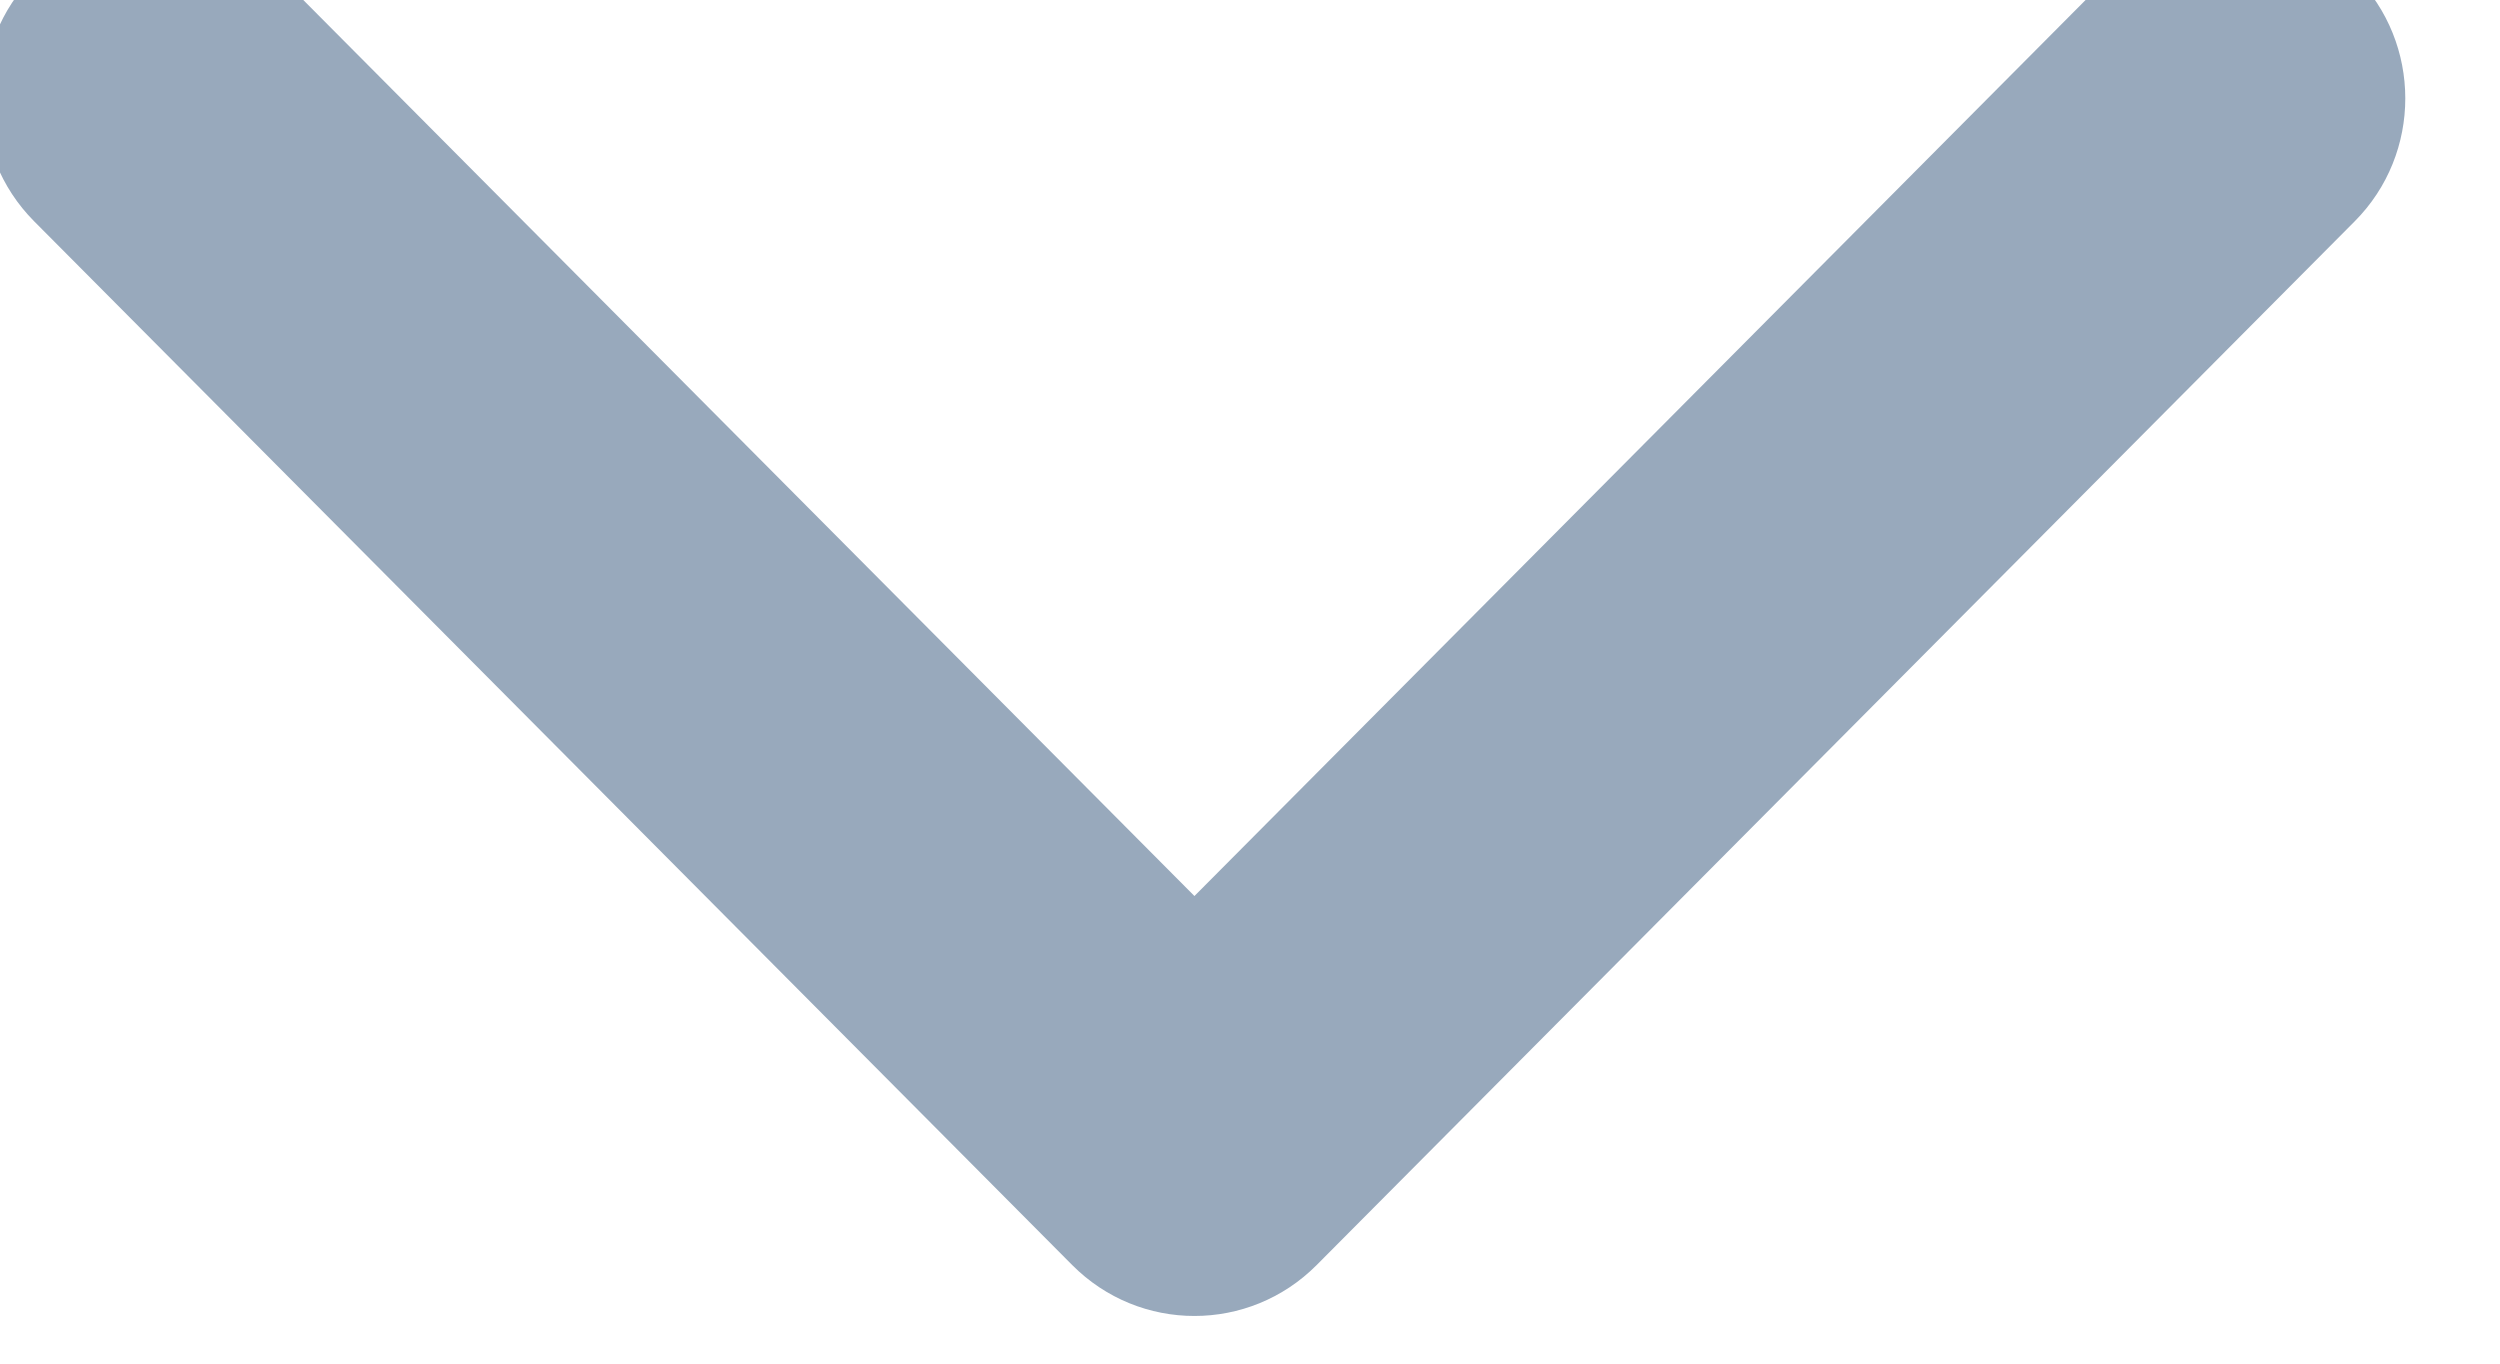
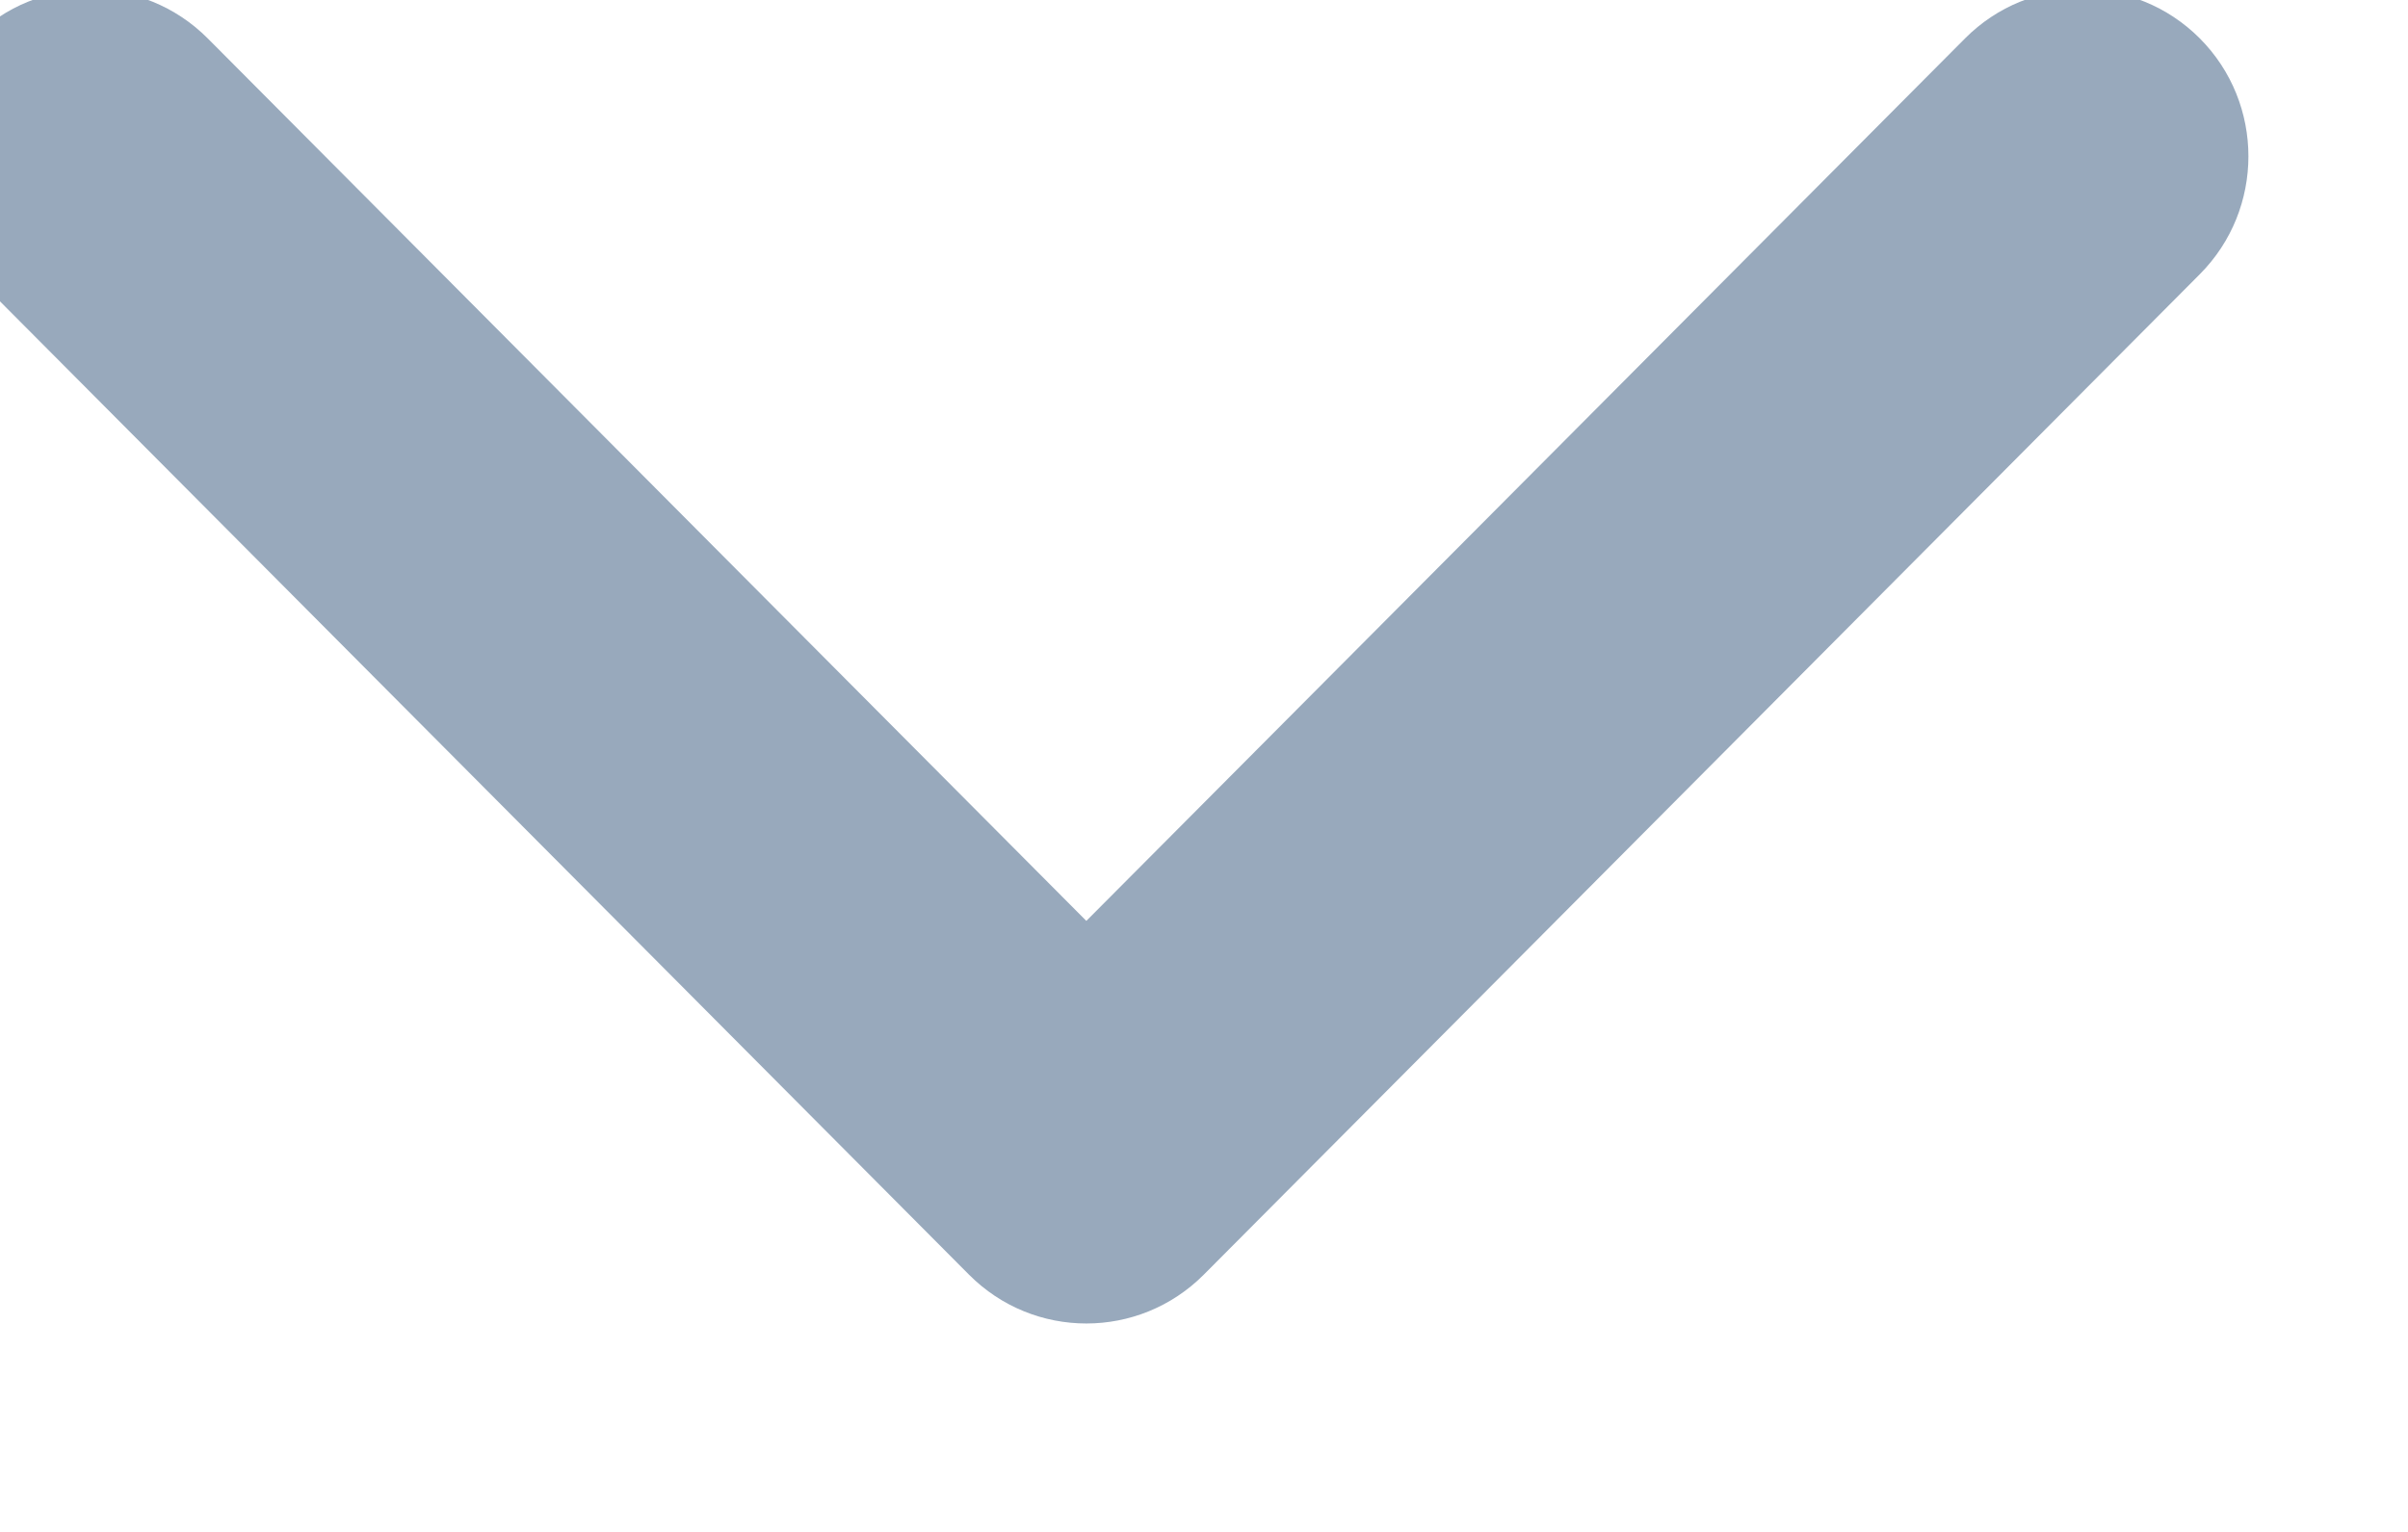
- <svg xmlns="http://www.w3.org/2000/svg" width="22" height="12" viewBox="0 0 22 12" fill="none">
-   <path d="M0.301,-0.216C0.896,-0.814 1.86,-0.814 2.454,-0.216L10.511,7.885L18.568,-0.216C19.163,-0.814 20.126,-0.814 20.721,-0.216C21.315,0.381 21.315,1.351 20.721,1.948L11.587,11.132C10.993,11.73 10.029,11.73 9.435,11.132L0.301,1.948C-0.293,1.351 -0.293,0.381 0.301,-0.216Z" clip-rule="evenodd" fill-rule="evenodd" fill="#98A9BC" />
+ <svg xmlns="http://www.w3.org/2000/svg" width="22" height="14" viewBox="0 0 22 14" fill="none">
+   <path d="M-0.247,0.351C0.345,-0.244 1.305,-0.244 1.898,0.351L9.925,8.416L17.953,0.351C18.545,-0.244 19.505,-0.244 20.098,0.351C20.69,0.946 20.69,1.911 20.098,2.506L10.998,11.649C10.405,12.244 9.445,12.244 8.853,11.649L-0.247,2.506C-0.839,1.911 -0.839,0.946 -0.247,0.351Z" clip-rule="evenodd" fill-rule="evenodd" fill="#98A9BC" />
</svg>
